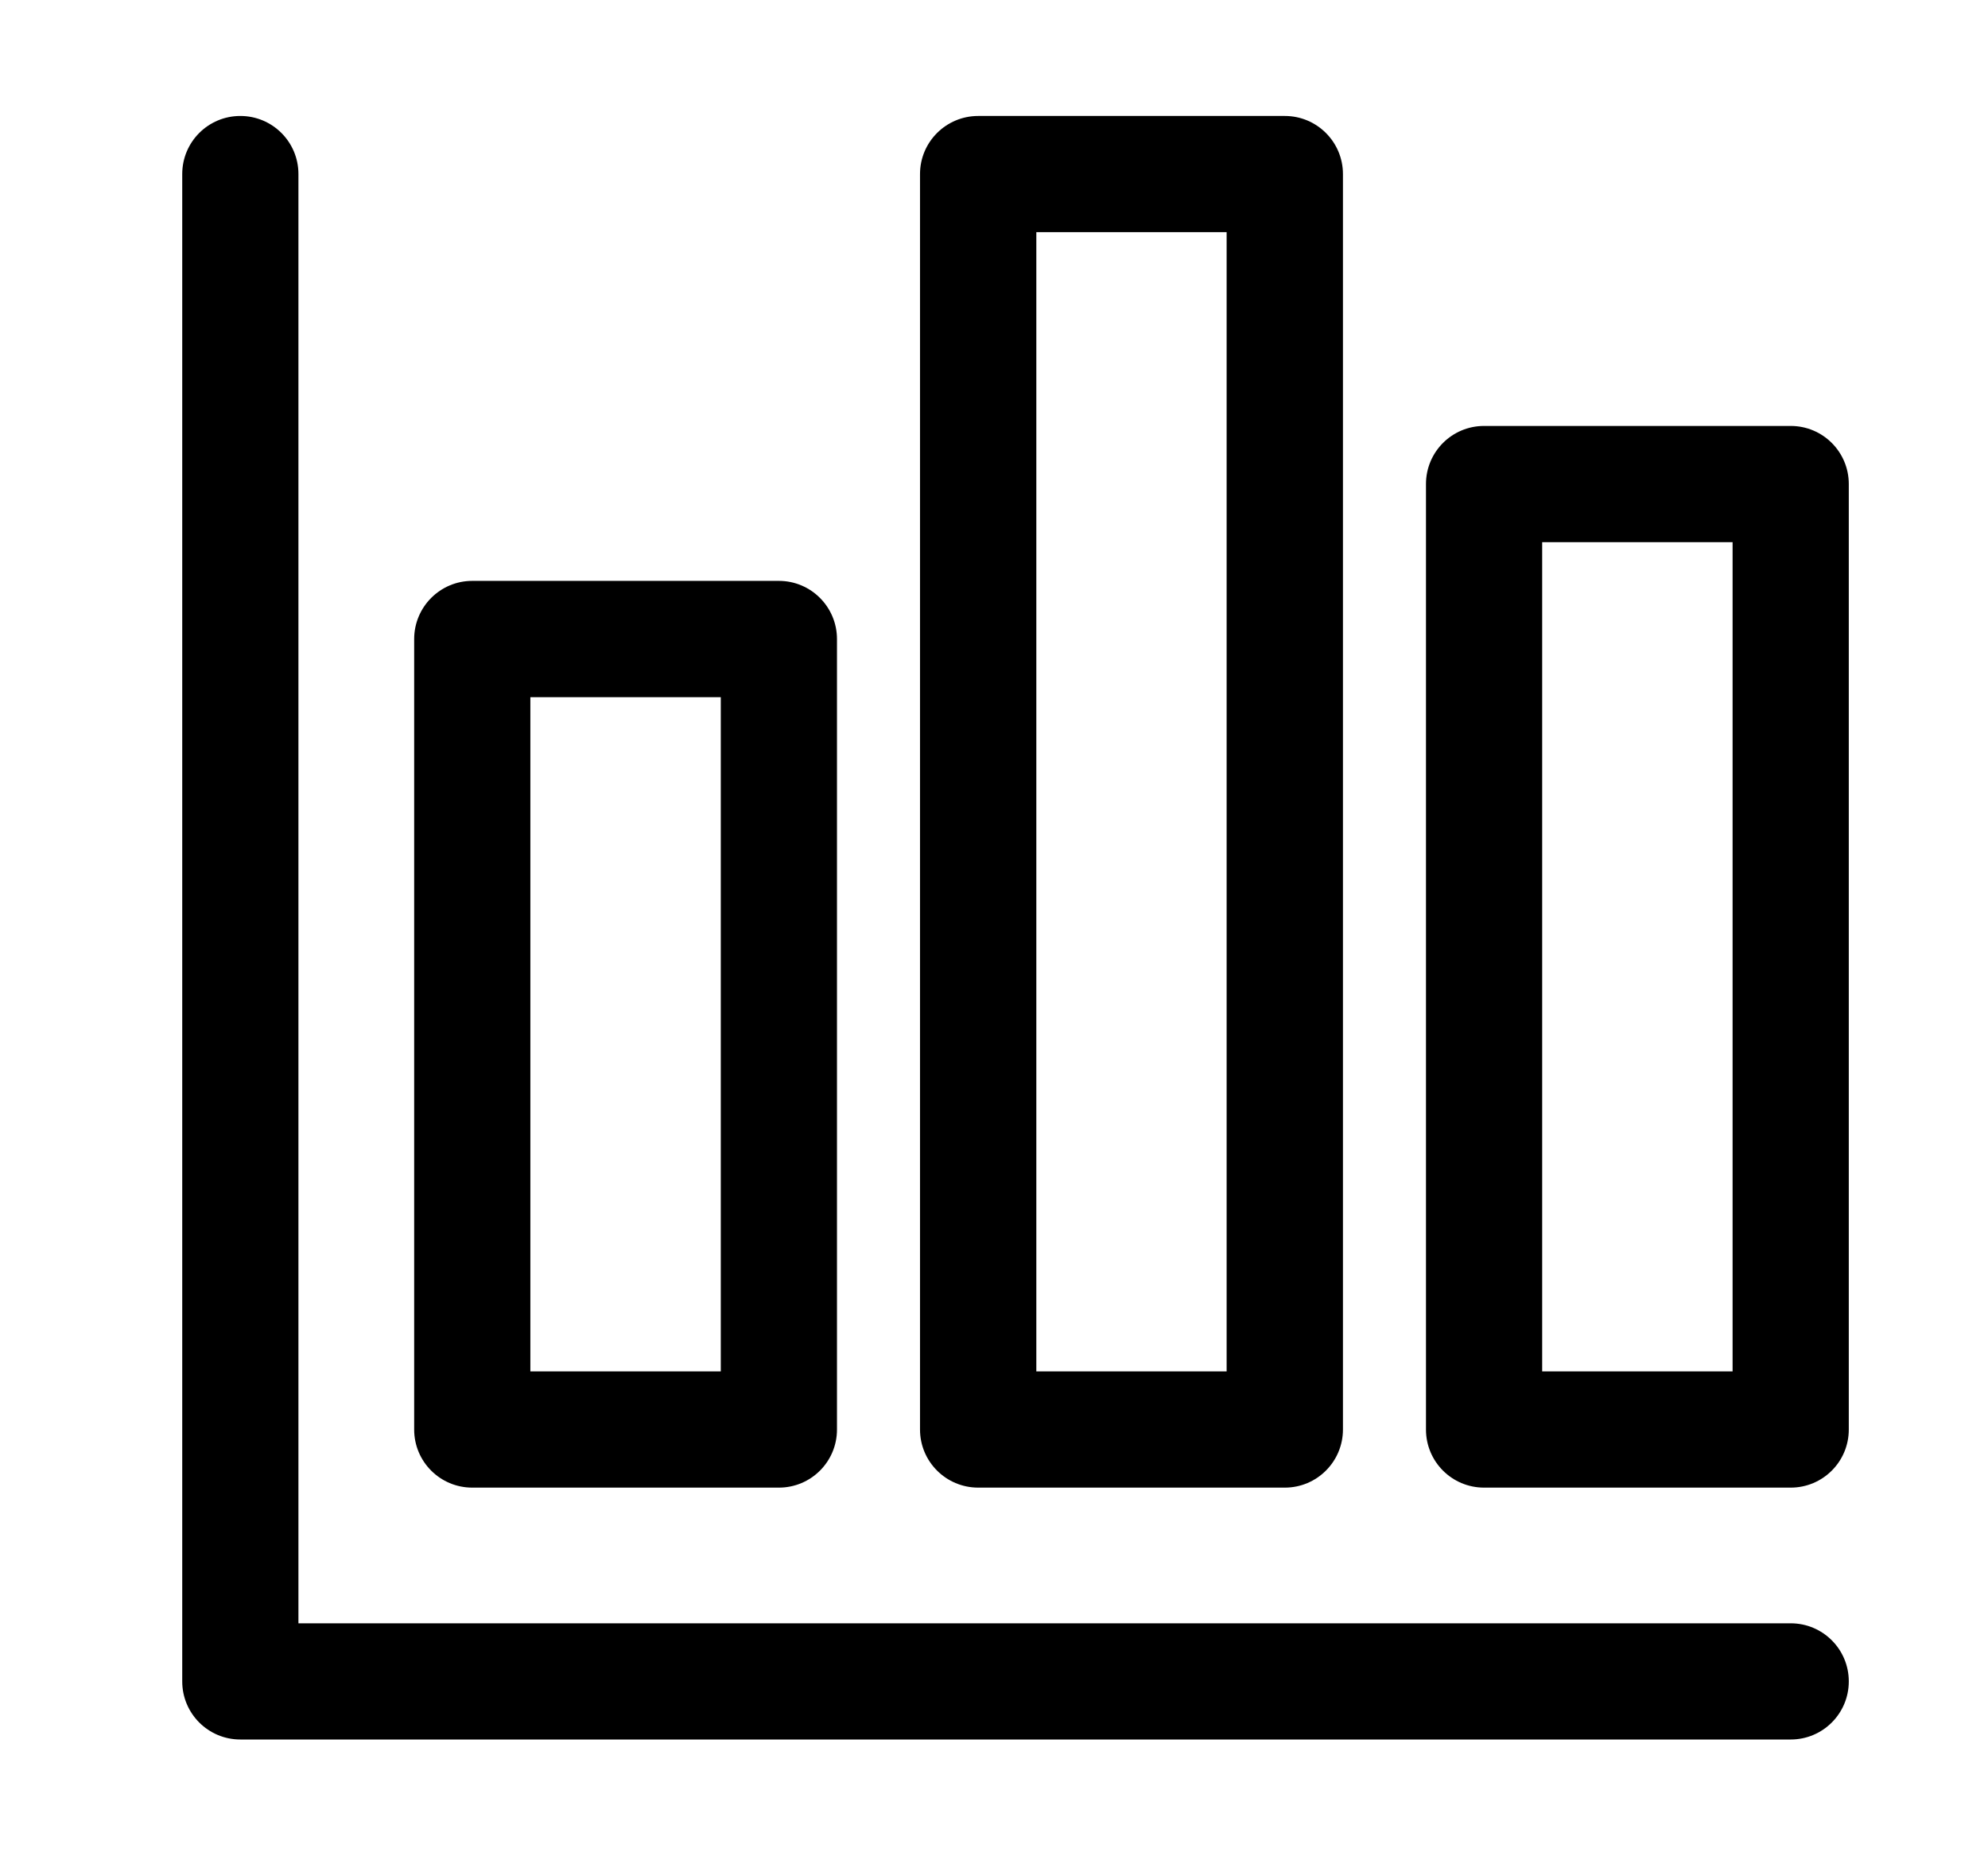
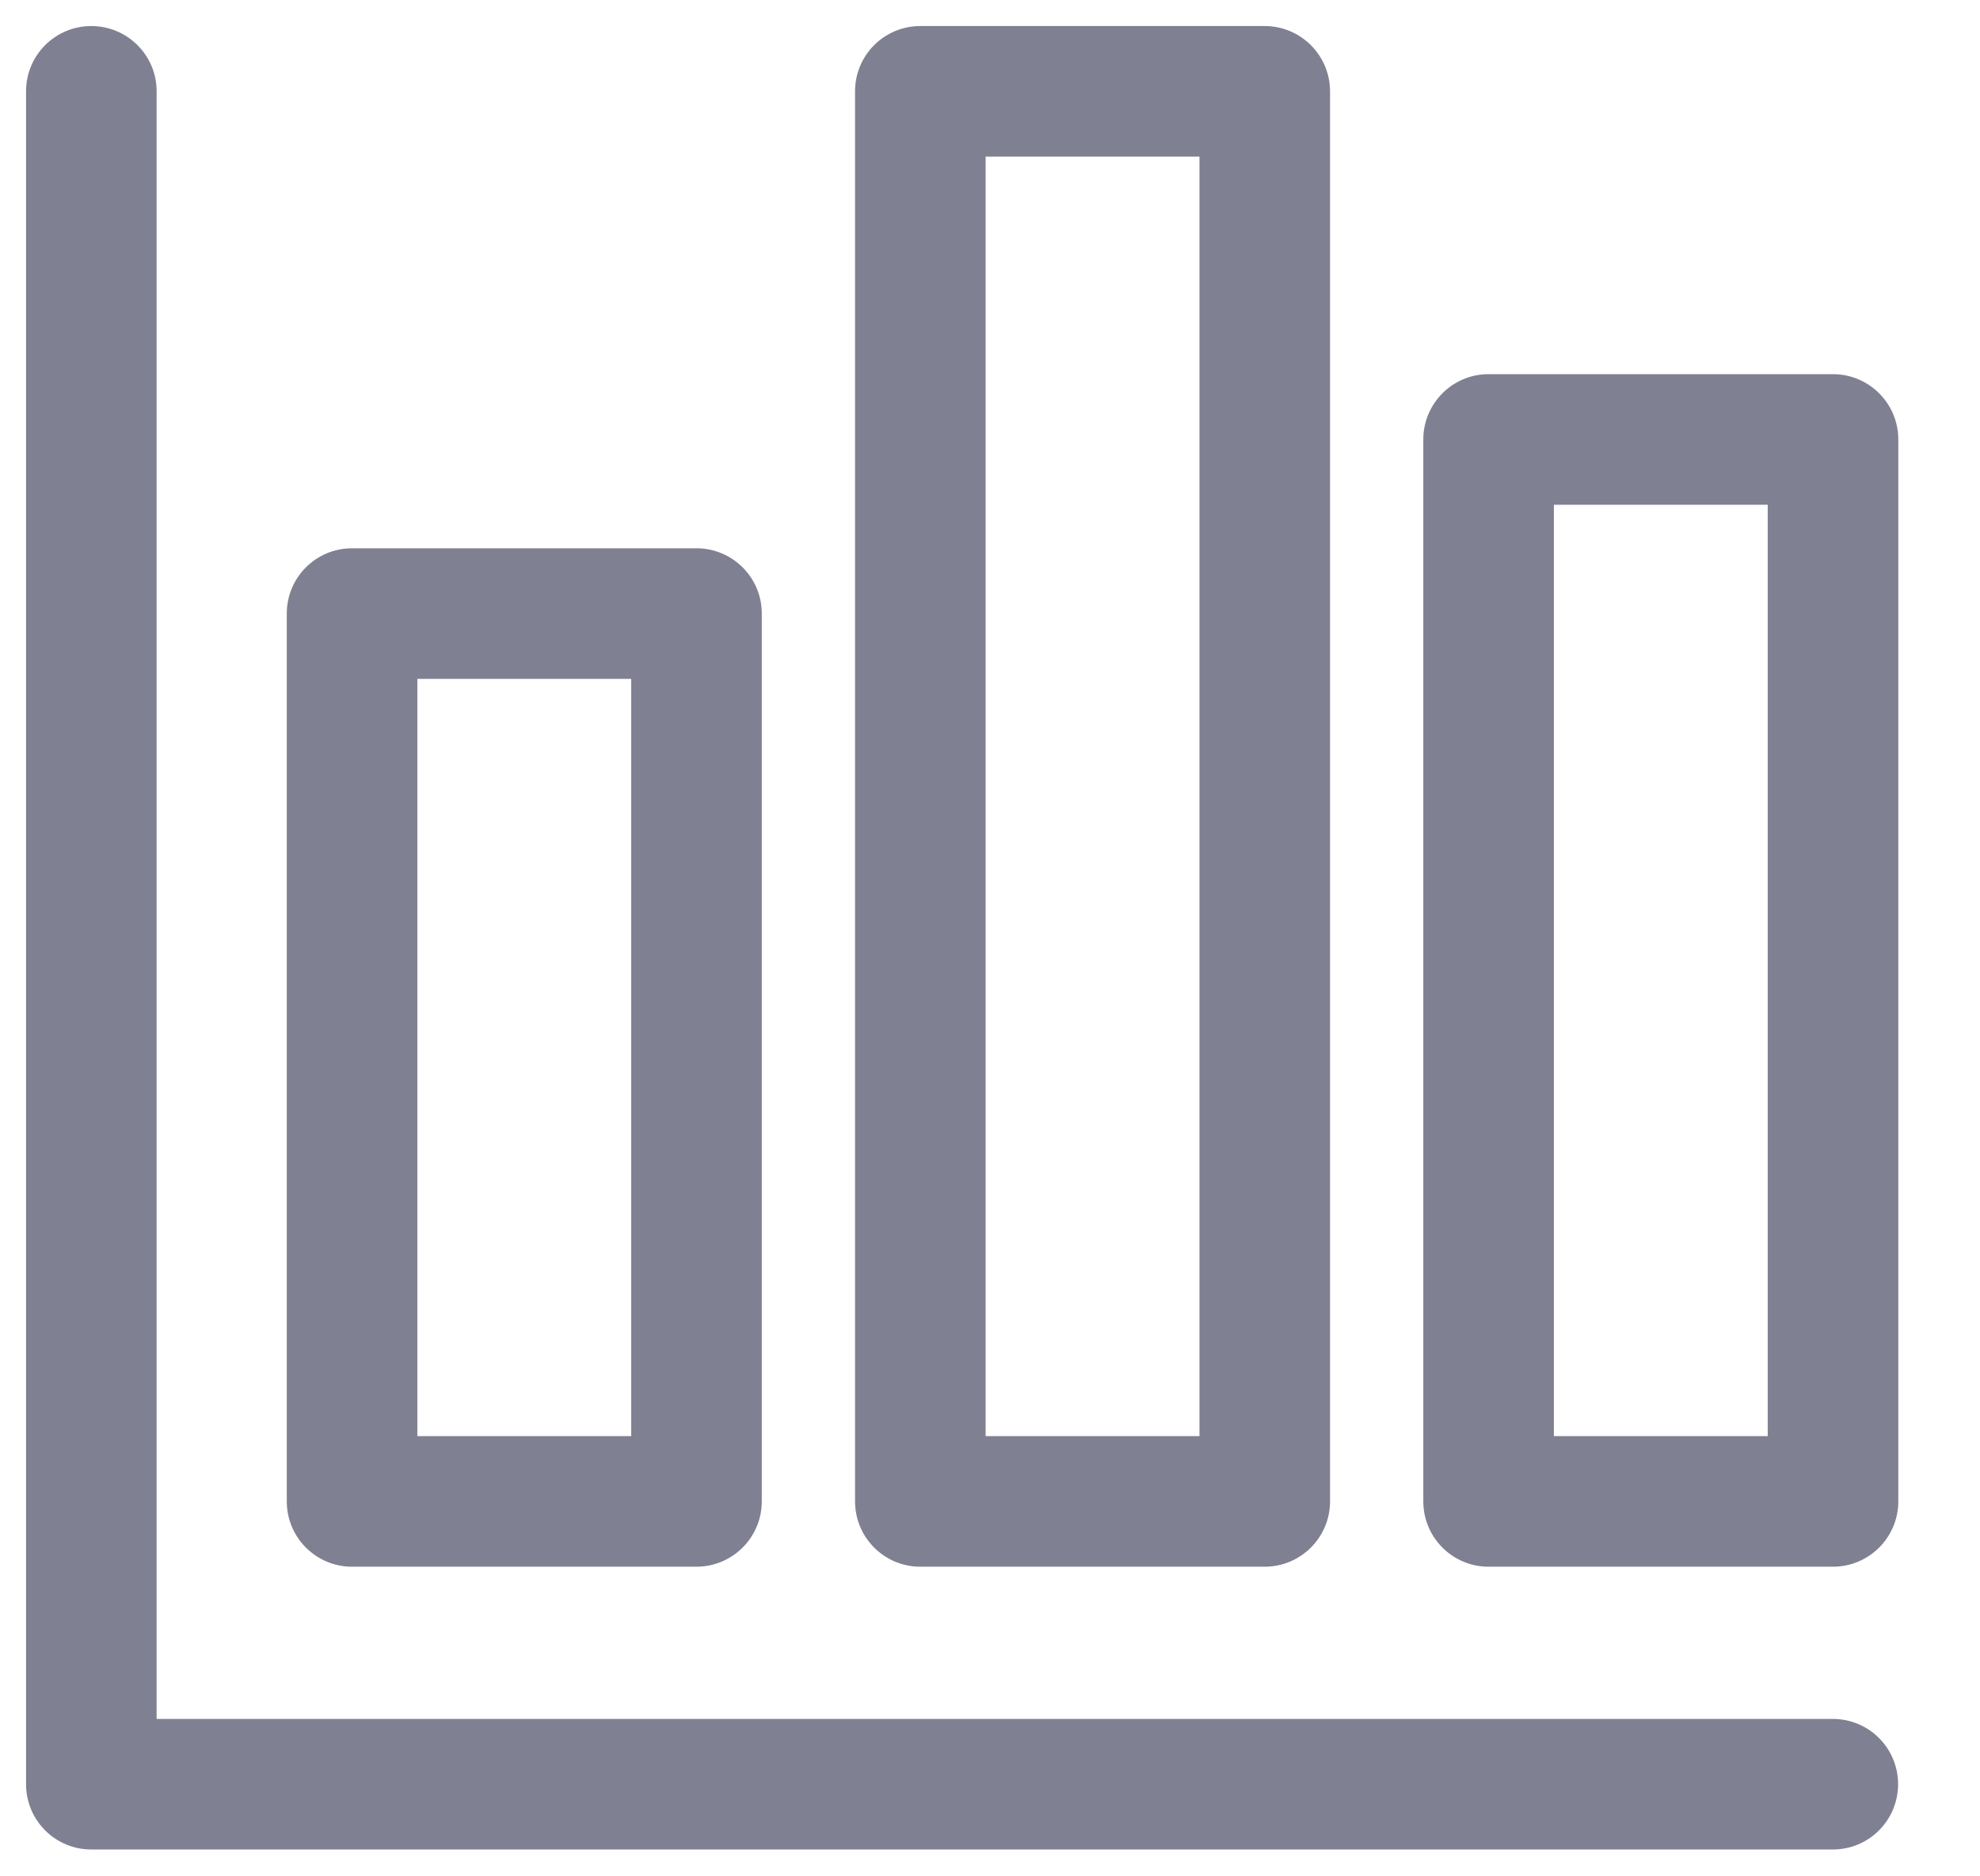
- <svg xmlns="http://www.w3.org/2000/svg" stroke="currentColor" fill="currentColor" stroke-width="0" viewBox="0 0 16 16" icon="bullet-list" aria-hidden="true" alt="" width="15" height="14">
-   <path fill-rule="evenodd" d="M14.87 3.673H12.226C11.949 3.673 11.725 3.897 11.725 4.174V12.327C11.725 12.604 11.949 12.828 12.226 12.828H14.87C15.147 12.828 15.371 12.604 15.371 12.327V4.174C15.371 3.897 15.147 3.673 14.87 3.673ZM14.369 11.826H12.727V4.675H14.369V11.826ZM10.508 1H7.864C7.587 1 7.362 1.224 7.362 1.501V12.327C7.362 12.604 7.587 12.828 7.864 12.828H10.508C10.784 12.828 11.009 12.604 11.009 12.327V1.501C11.009 1.224 10.784 1 10.508 1ZM10.006 11.826H8.365V2.002H10.006V11.826ZM6.145 5.009H3.501C3.224 5.009 3 5.234 3 5.511V12.327C3 12.604 3.224 12.828 3.501 12.828H6.145C6.422 12.828 6.646 12.604 6.646 12.327V5.511C6.646 5.234 6.422 5.009 6.145 5.009ZM5.644 11.826H4.002V6.012H5.644V11.826Z" />
-   <path fill-rule="evenodd" d="M14.87 13.998H2.002V1.501C2.002 1.224 1.778 1 1.501 1C1.224 1 1 1.224 1 1.501V14.499C1 14.776 1.224 15 1.501 15H14.87C15.147 15 15.371 14.776 15.371 14.499C15.371 14.222 15.147 13.998 14.87 13.998Z" />
+ <svg xmlns="http://www.w3.org/2000/svg" width="19" height="18" viewBox="0 0 19 18" fill="none">
+   <path d="M17.589 3.591H14.284C13.938 3.591 13.658 3.872 13.658 4.218V14.409C13.658 14.755 13.938 15.036 14.284 15.036H17.589C17.935 15.036 18.216 14.755 18.216 14.409V4.218C18.216 3.872 17.935 3.591 17.589 3.591ZM16.963 13.783H14.911V4.844H16.963V13.783ZM12.136 0.25H8.831C8.485 0.25 8.205 0.53 8.205 0.876V14.409C8.205 14.755 8.485 15.036 8.831 15.036H12.136C12.482 15.036 12.763 14.755 12.763 14.409V0.877C12.763 0.531 12.482 0.25 12.136 0.25ZM11.51 13.783H9.458V1.503H11.51V13.783ZM6.683 5.262H3.378C3.032 5.262 2.752 5.542 2.752 5.888V14.409C2.752 14.755 3.032 15.036 3.378 15.036H6.683C7.029 15.036 7.31 14.755 7.31 14.409V5.888C7.31 5.542 7.029 5.262 6.683 5.262ZM6.057 13.783H4.005V6.515H6.057V13.783Z" fill="#000224" fill-opacity="0.5" />
+   <path d="M17.588 16.497H1.503V0.876C1.503 0.53 1.222 0.25 0.876 0.25C0.53 0.25 0.25 0.53 0.25 0.876V17.123C0.25 17.47 0.53 17.75 0.876 17.75H17.588C17.934 17.75 18.214 17.47 18.214 17.123C18.214 16.777 17.934 16.497 17.588 16.497Z" fill="#000224" fill-opacity="0.5" />
</svg>
